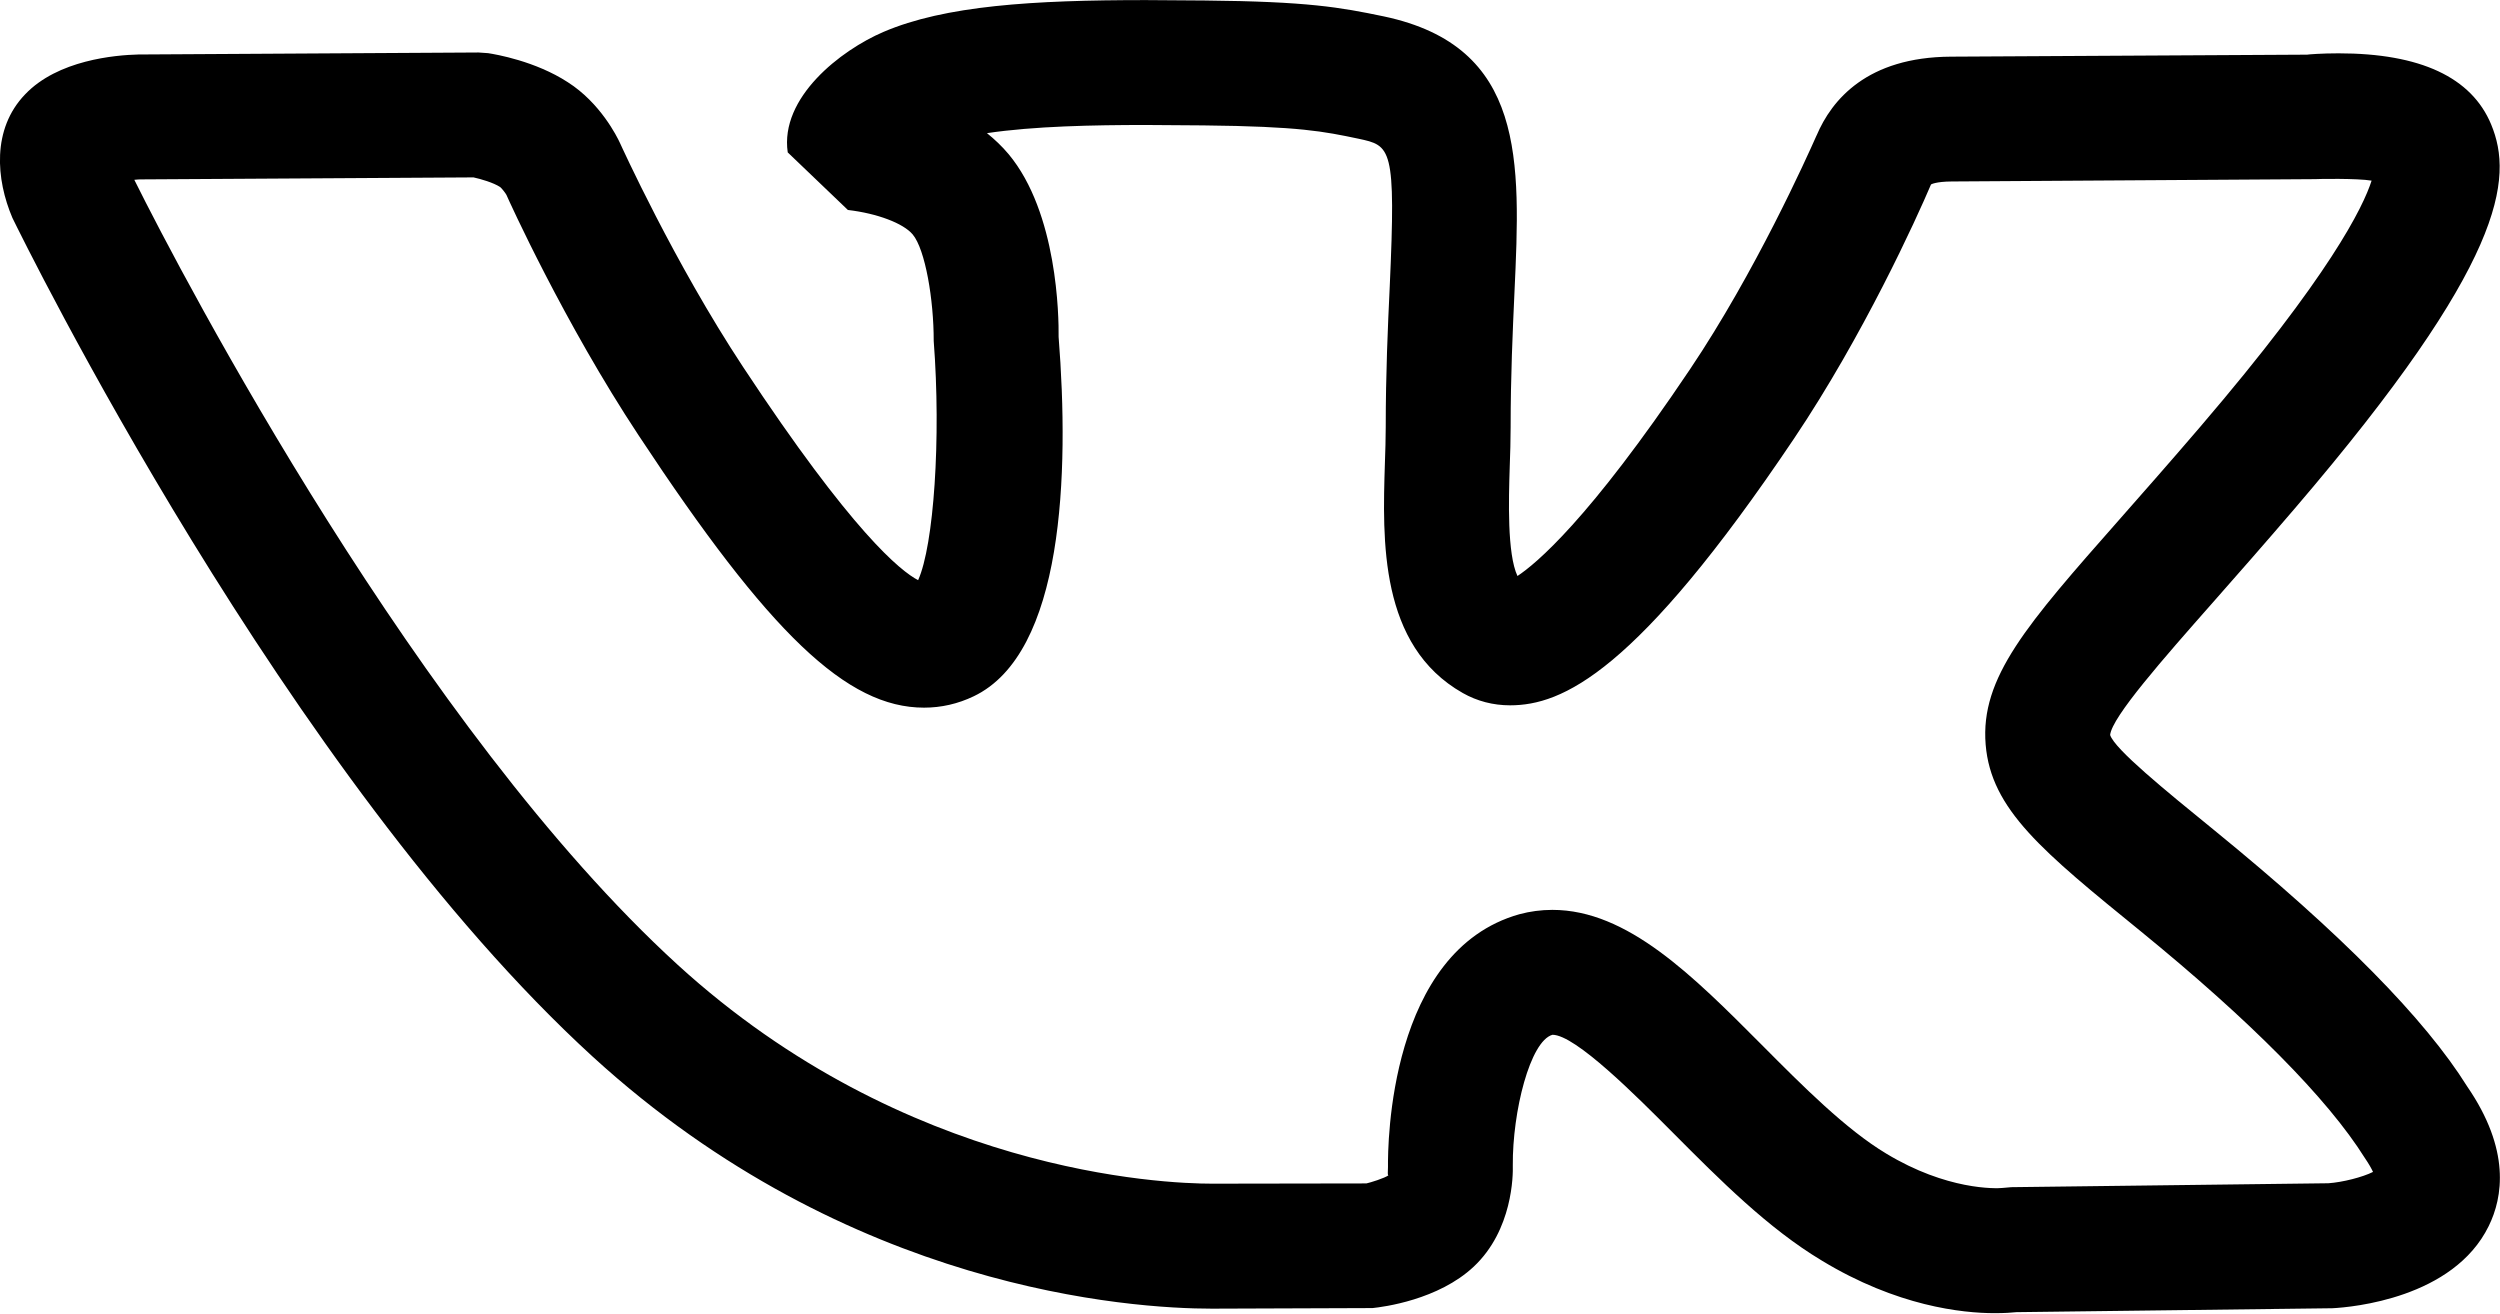
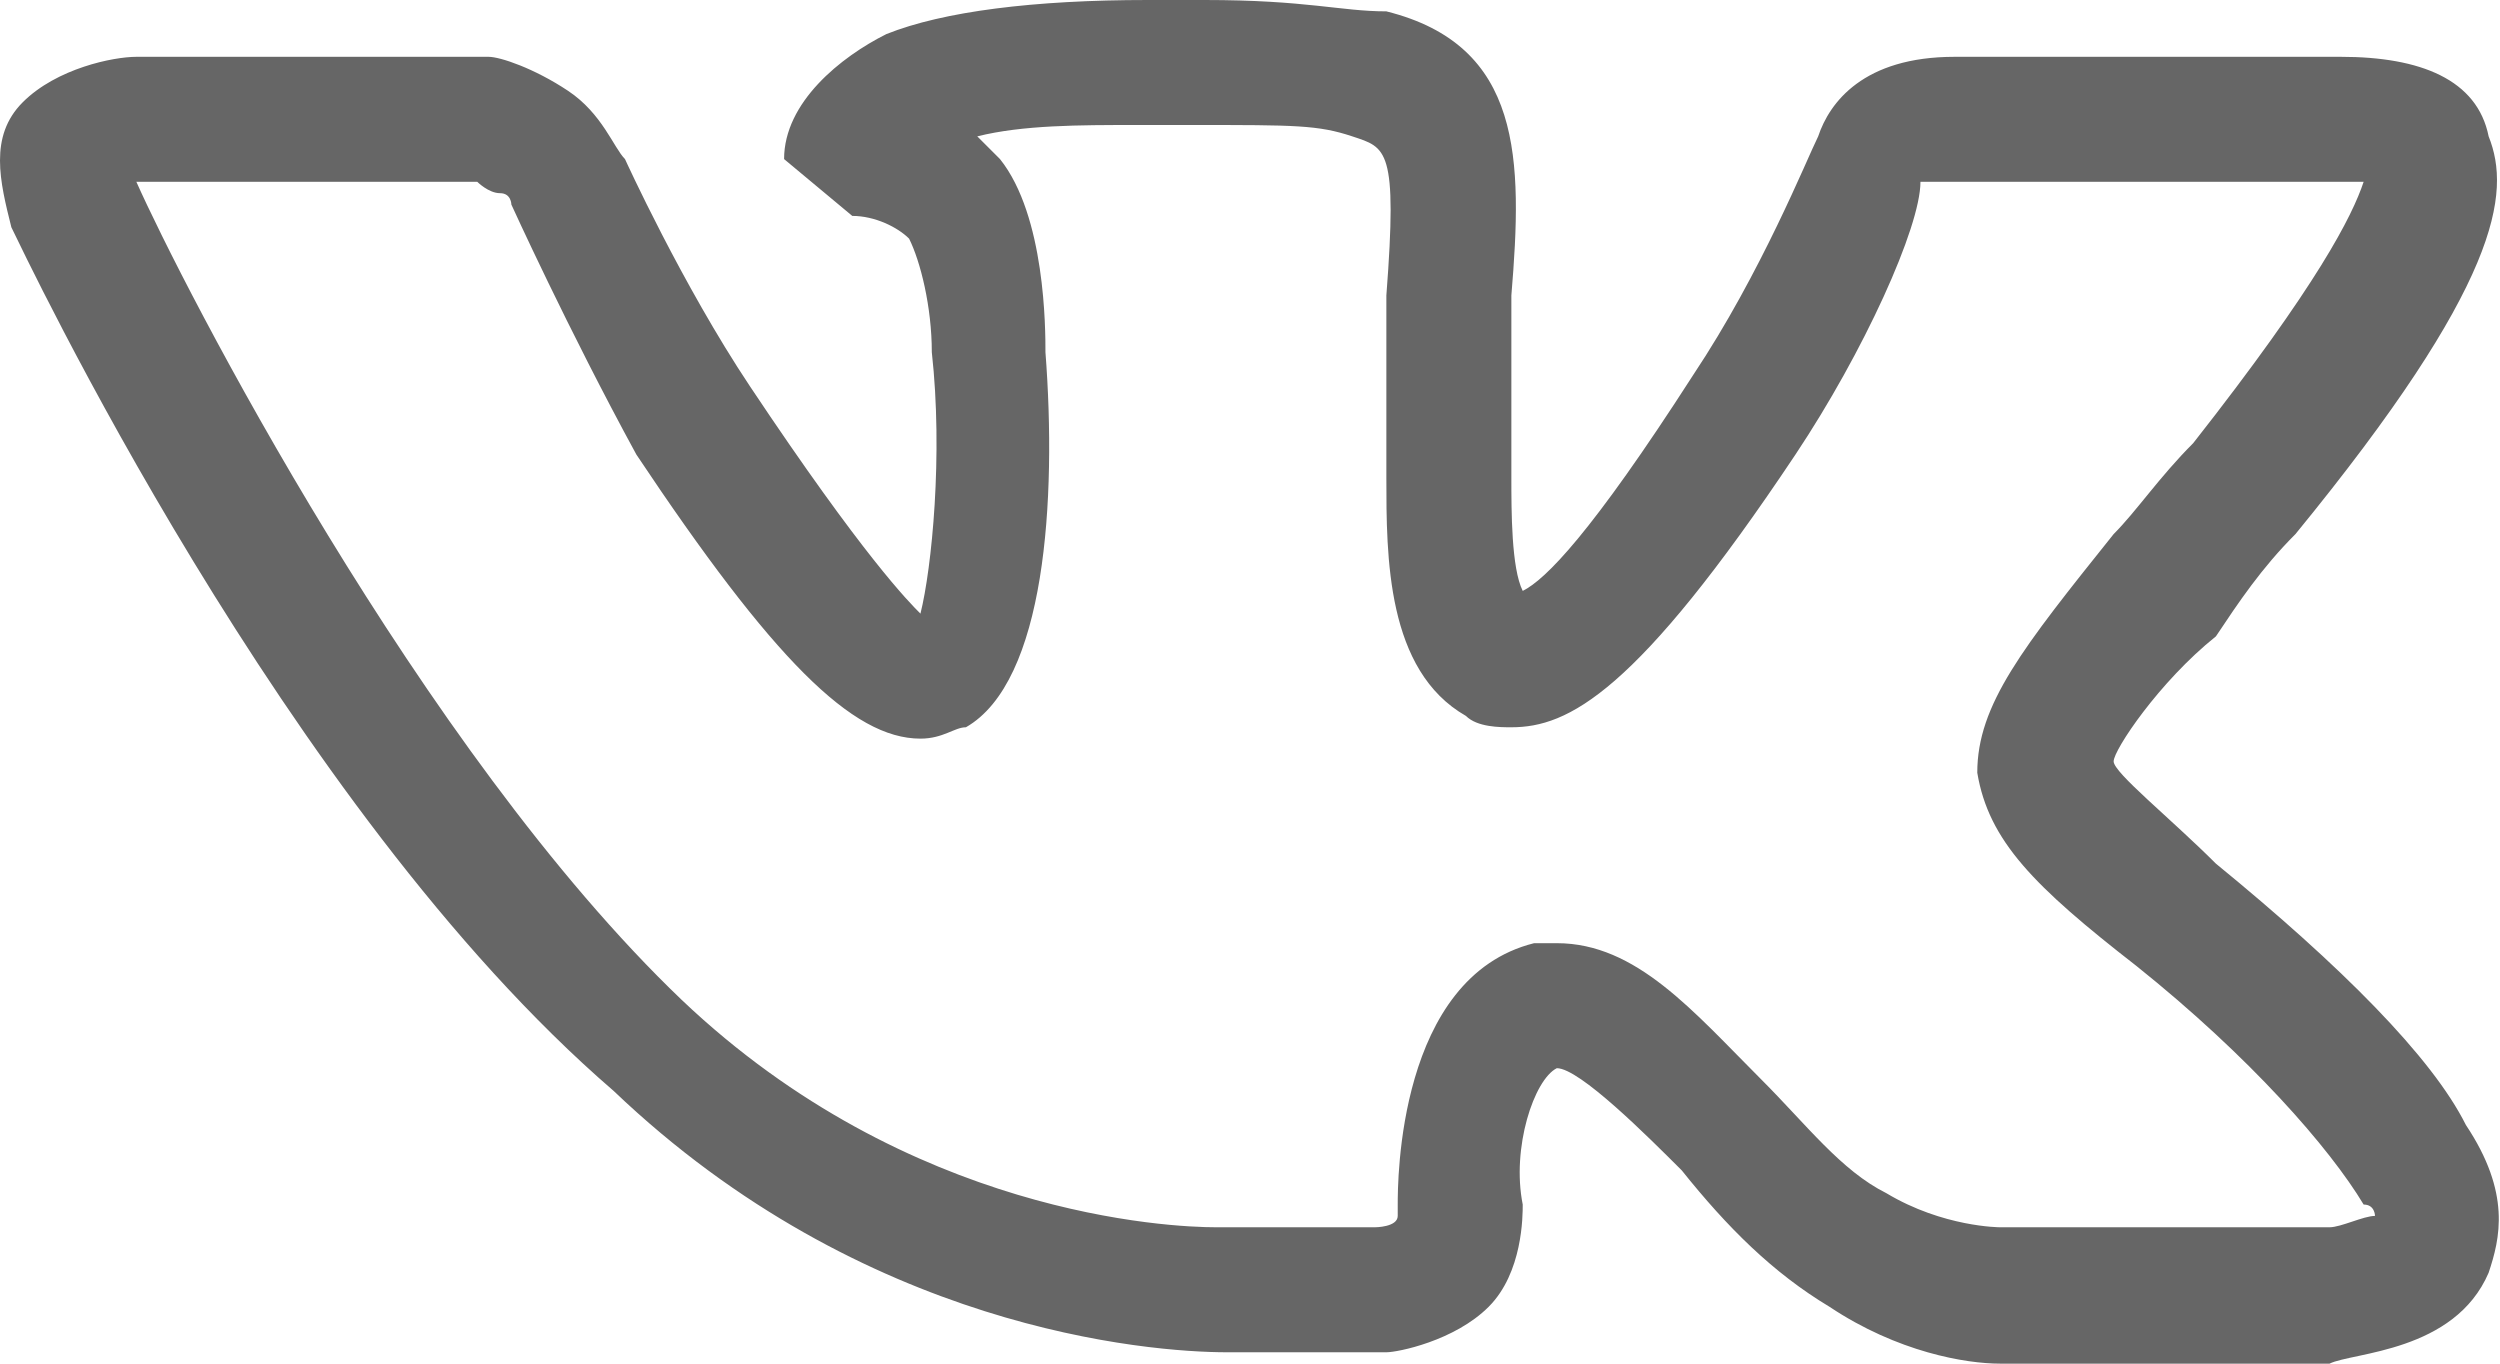
- <svg xmlns="http://www.w3.org/2000/svg" version="1.1" id="Layer_1" x="0px" y="0px" width="30.004px" height="15.761px" viewBox="3.007 11.628 30.004 15.761" enable-background="new 3.007 11.628 30.004 15.761" xml:space="preserve">
-   <g>
-     <path d="M26.945,27.388c-0.386,0-1.17-0.082-2.075-0.632c-0.642-0.385-1.223-0.968-1.784-1.532     c-0.438-0.44-1.171-1.177-1.447-1.177c-0.268,0.075-0.481,0.921-0.476,1.569c0.004,0.113-0.001,0.774-0.468,1.213     c-0.425,0.4-1.088,0.485-1.216,0.498l-1.926,0.007c-0.967,0-4.358-0.218-7.429-3.021c-3.674-3.358-6.835-9.798-6.968-10.07     c-0.197-0.462-0.248-1.066,0.152-1.482c0.392-0.413,1.081-0.472,1.359-0.479l4.083-0.024l0.115,0.008     c0.091,0.014,0.567,0.095,0.957,0.349c0.388,0.247,0.59,0.651,0.626,0.73c0.01,0.021,0.649,1.432,1.475,2.684     c1.312,1.99,1.896,2.455,2.103,2.562c0.188-0.417,0.277-1.7,0.187-2.871c0.001-0.493-0.101-1.098-0.252-1.278     c-0.112-0.134-0.426-0.253-0.778-0.294l-0.722-0.691c-0.096-0.658,0.635-1.226,1.149-1.446c0.737-0.316,1.792-0.382,3.147-0.382     l0.71,0.005c1.235,0.012,1.622,0.081,2.149,0.191c1.702,0.361,1.64,1.729,1.567,3.312c-0.021,0.464-0.046,1.001-0.046,1.621     c0,0.151-0.005,0.312-0.011,0.479c-0.012,0.38-0.032,1.038,0.093,1.304c0.219-0.145,0.852-0.665,2.072-2.483     c0.783-1.165,1.4-2.539,1.517-2.803l0.001-0.001c0.182-0.43,0.608-0.941,1.613-0.946l4.274-0.024     c0.012-0.003,0.172-0.016,0.377-0.016c0.98,0,1.597,0.287,1.832,0.854c0.269,0.65,0.169,1.657-2.354,4.605     c-0.37,0.432-0.697,0.804-0.982,1.127c-0.598,0.678-1.216,1.379-1.237,1.595c0.053,0.169,0.662,0.665,1.252,1.145     c1.53,1.247,2.528,2.264,3.033,3.073c0.522,0.759,0.429,1.33,0.258,1.677c-0.424,0.864-1.638,0.973-1.877,0.985l-3.79,0.047     C27.153,27.382,27.063,27.388,26.945,27.388z M21.638,22.548c0.899,0,1.682,0.786,2.511,1.618c0.497,0.5,1.011,1.016,1.496,1.307     c0.727,0.44,1.316,0.421,1.398,0.412l0.103-0.009l3.805-0.047c0.171-0.012,0.411-0.073,0.536-0.136     c-0.018-0.039-0.048-0.094-0.098-0.167c-0.449-0.718-1.388-1.659-2.686-2.718c-1.184-0.963-1.801-1.465-1.865-2.244     c-0.066-0.805,0.493-1.439,1.607-2.703c0.28-0.318,0.604-0.685,0.967-1.109c1.559-1.821,1.957-2.64,2.058-2.956     c-0.17-0.029-0.648-0.021-0.678-0.018l-4.361,0.028c-0.191,0.001-0.249,0.035-0.249,0.036c-0.176,0.414-0.812,1.812-1.644,3.05     c-1.895,2.82-2.785,3.2-3.407,3.201c-0.204,0-0.396-0.05-0.569-0.148c-1.003-0.569-0.963-1.834-0.934-2.757     c0.005-0.149,0.01-0.295,0.01-0.431c0-0.646,0.025-1.207,0.048-1.689c0.076-1.68,0.016-1.692-0.379-1.776     c-0.409-0.086-0.705-0.147-1.856-0.159l-0.693-0.005c-0.624,0-1.343,0.014-1.906,0.098c0.092,0.074,0.18,0.157,0.259,0.251     c0.588,0.704,0.604,1.951,0.601,2.194c0.13,1.646,0.061,3.796-1.018,4.313c-0.191,0.092-0.392,0.137-0.597,0.137     c-0.926,0-1.854-0.885-3.425-3.267c-0.895-1.354-1.56-2.824-1.587-2.887c-0.011-0.021-0.054-0.077-0.075-0.094     c-0.083-0.054-0.233-0.097-0.32-0.116l-4.001,0.024c-0.021,0.001-0.045,0.002-0.07,0.005c0.591,1.189,3.426,6.592,6.519,9.419     c2.74,2.502,5.826,2.629,6.417,2.629l1.851-0.003c0.046-0.01,0.218-0.062,0.269-0.1c-0.019,0.018-0.01-0.053-0.01-0.097     c-0.003-0.265,0.012-2.595,1.578-3.034C21.369,22.566,21.502,22.548,21.638,22.548z" />
-   </g>
+ <svg xmlns="http://www.w3.org/2000/svg" viewBox="0 0 22 12">
+   <path fill="#666666" d="M17.6 12c-.3 0-.9-.1-1.5-.5-.5-.3-.9-.7-1.3-1.2-.3-.3-.9-.9-1.1-.9-.2.1-.4.7-.3 1.2 0 .1 0 .6-.3.9-.3.3-.8.4-.9.4h-1.4c-.7 0-3.2-.2-5.4-2.3C2.5 7.1.2 2.2.1 2 0 1.6-.1 1.2.2.9c.3-.3.8-.4 1-.4h3.1c.1 0 .4.1.7.3.3.2.4.5.5.6 0 0 .5 1.1 1.1 2 1 1.5 1.4 1.9 1.5 2 .1-.4.2-1.4.1-2.3 0-.4-.1-.8-.2-1-.1-.1-.3-.2-.5-.2l-.6-.5c0-.5.5-.9.9-1.1.5-.2 1.3-.3 2.3-.3h.5c.9 0 1.2.1 1.6.1 1.2.3 1.2 1.3 1.1 2.5v1.6c0 .3 0 .8.1 1 .2-.1.6-.5 1.5-1.9.6-.9 1-1.9 1.1-2.1.1-.3.4-.7 1.2-.7h3.4c.7 0 1.2.2 1.3.7.2.5.1 1.3-1.7 3.5-.3.3-.5.6-.7.9-.5.4-.9 1-.9 1.1 0 .1.5.5.9.9 1.1.9 1.9 1.7 2.2 2.3.4.6.3 1 .2 1.3-.3.7-1.2.7-1.4.8h-2.8-.1zm-3.9-3.7c.7 0 1.2.6 1.8 1.2.4.4.7.8 1.1 1 .5.3 1 .3 1 .3h2.9c.1 0 .3-.1.4-.1 0 0 0-.1-.1-.1-.3-.5-1-1.3-2-2.1-.9-.7-1.3-1.1-1.4-1.7 0-.6.4-1.1 1.2-2.1.2-.2.4-.5.7-.8 1.1-1.4 1.4-2 1.5-2.3H16.9c0 .4-.5 1.5-1.1 2.4-1.4 2.1-2 2.4-2.5 2.4-.1 0-.3 0-.4-.1-.7-.4-.7-1.4-.7-2.1v-.3-1.3c.1-1.3 0-1.3-.3-1.4-.3-.1-.5-.1-1.4-.1H10c-.5 0-1 0-1.4.1l.2.2c.4.5.4 1.5.4 1.7.1 1.3 0 2.9-.7 3.3-.1 0-.2.1-.4.1-.6 0-1.3-.7-2.5-2.5C5 2.9 4.5 1.8 4.5 1.8s0-.1-.1-.1-.2-.1-.2-.1H1.3h-.1c.4.9 2.5 5 4.8 7.2 2 1.9 4.3 2 4.7 2h1.4s.2 0 .2-.1v-.1c0-.2 0-2 1.2-2.3h.2z" />
</svg>
